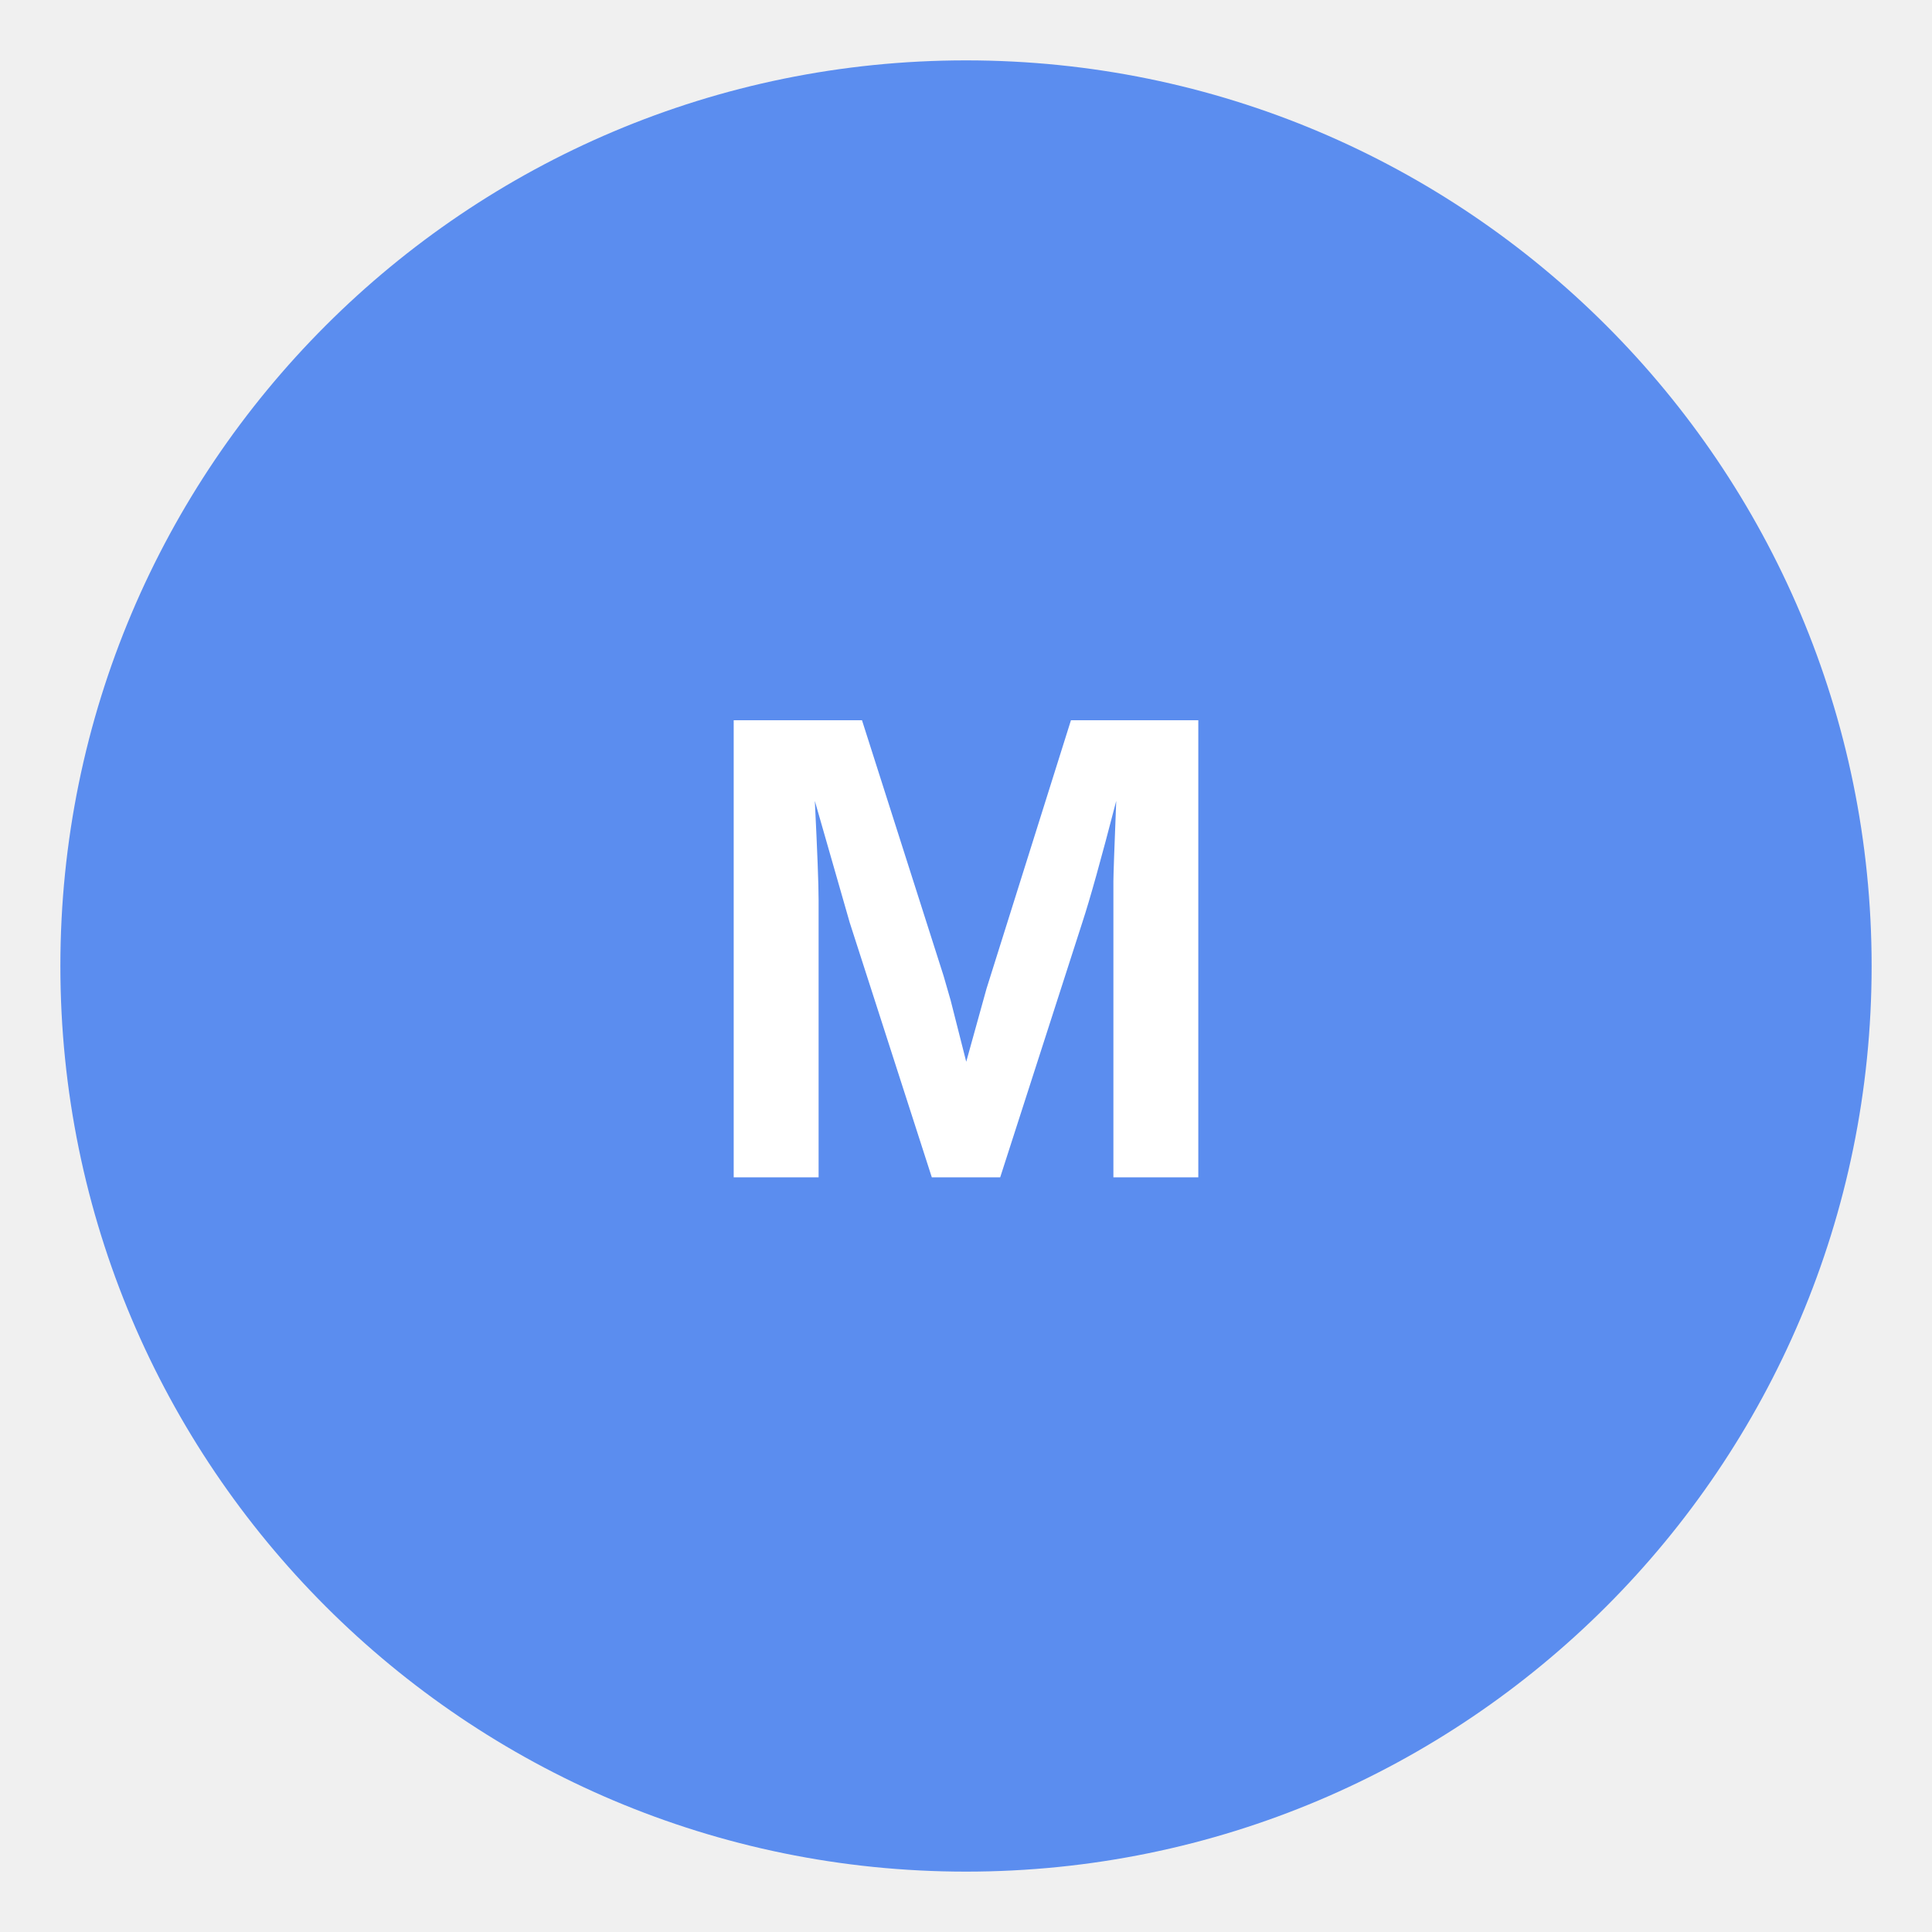
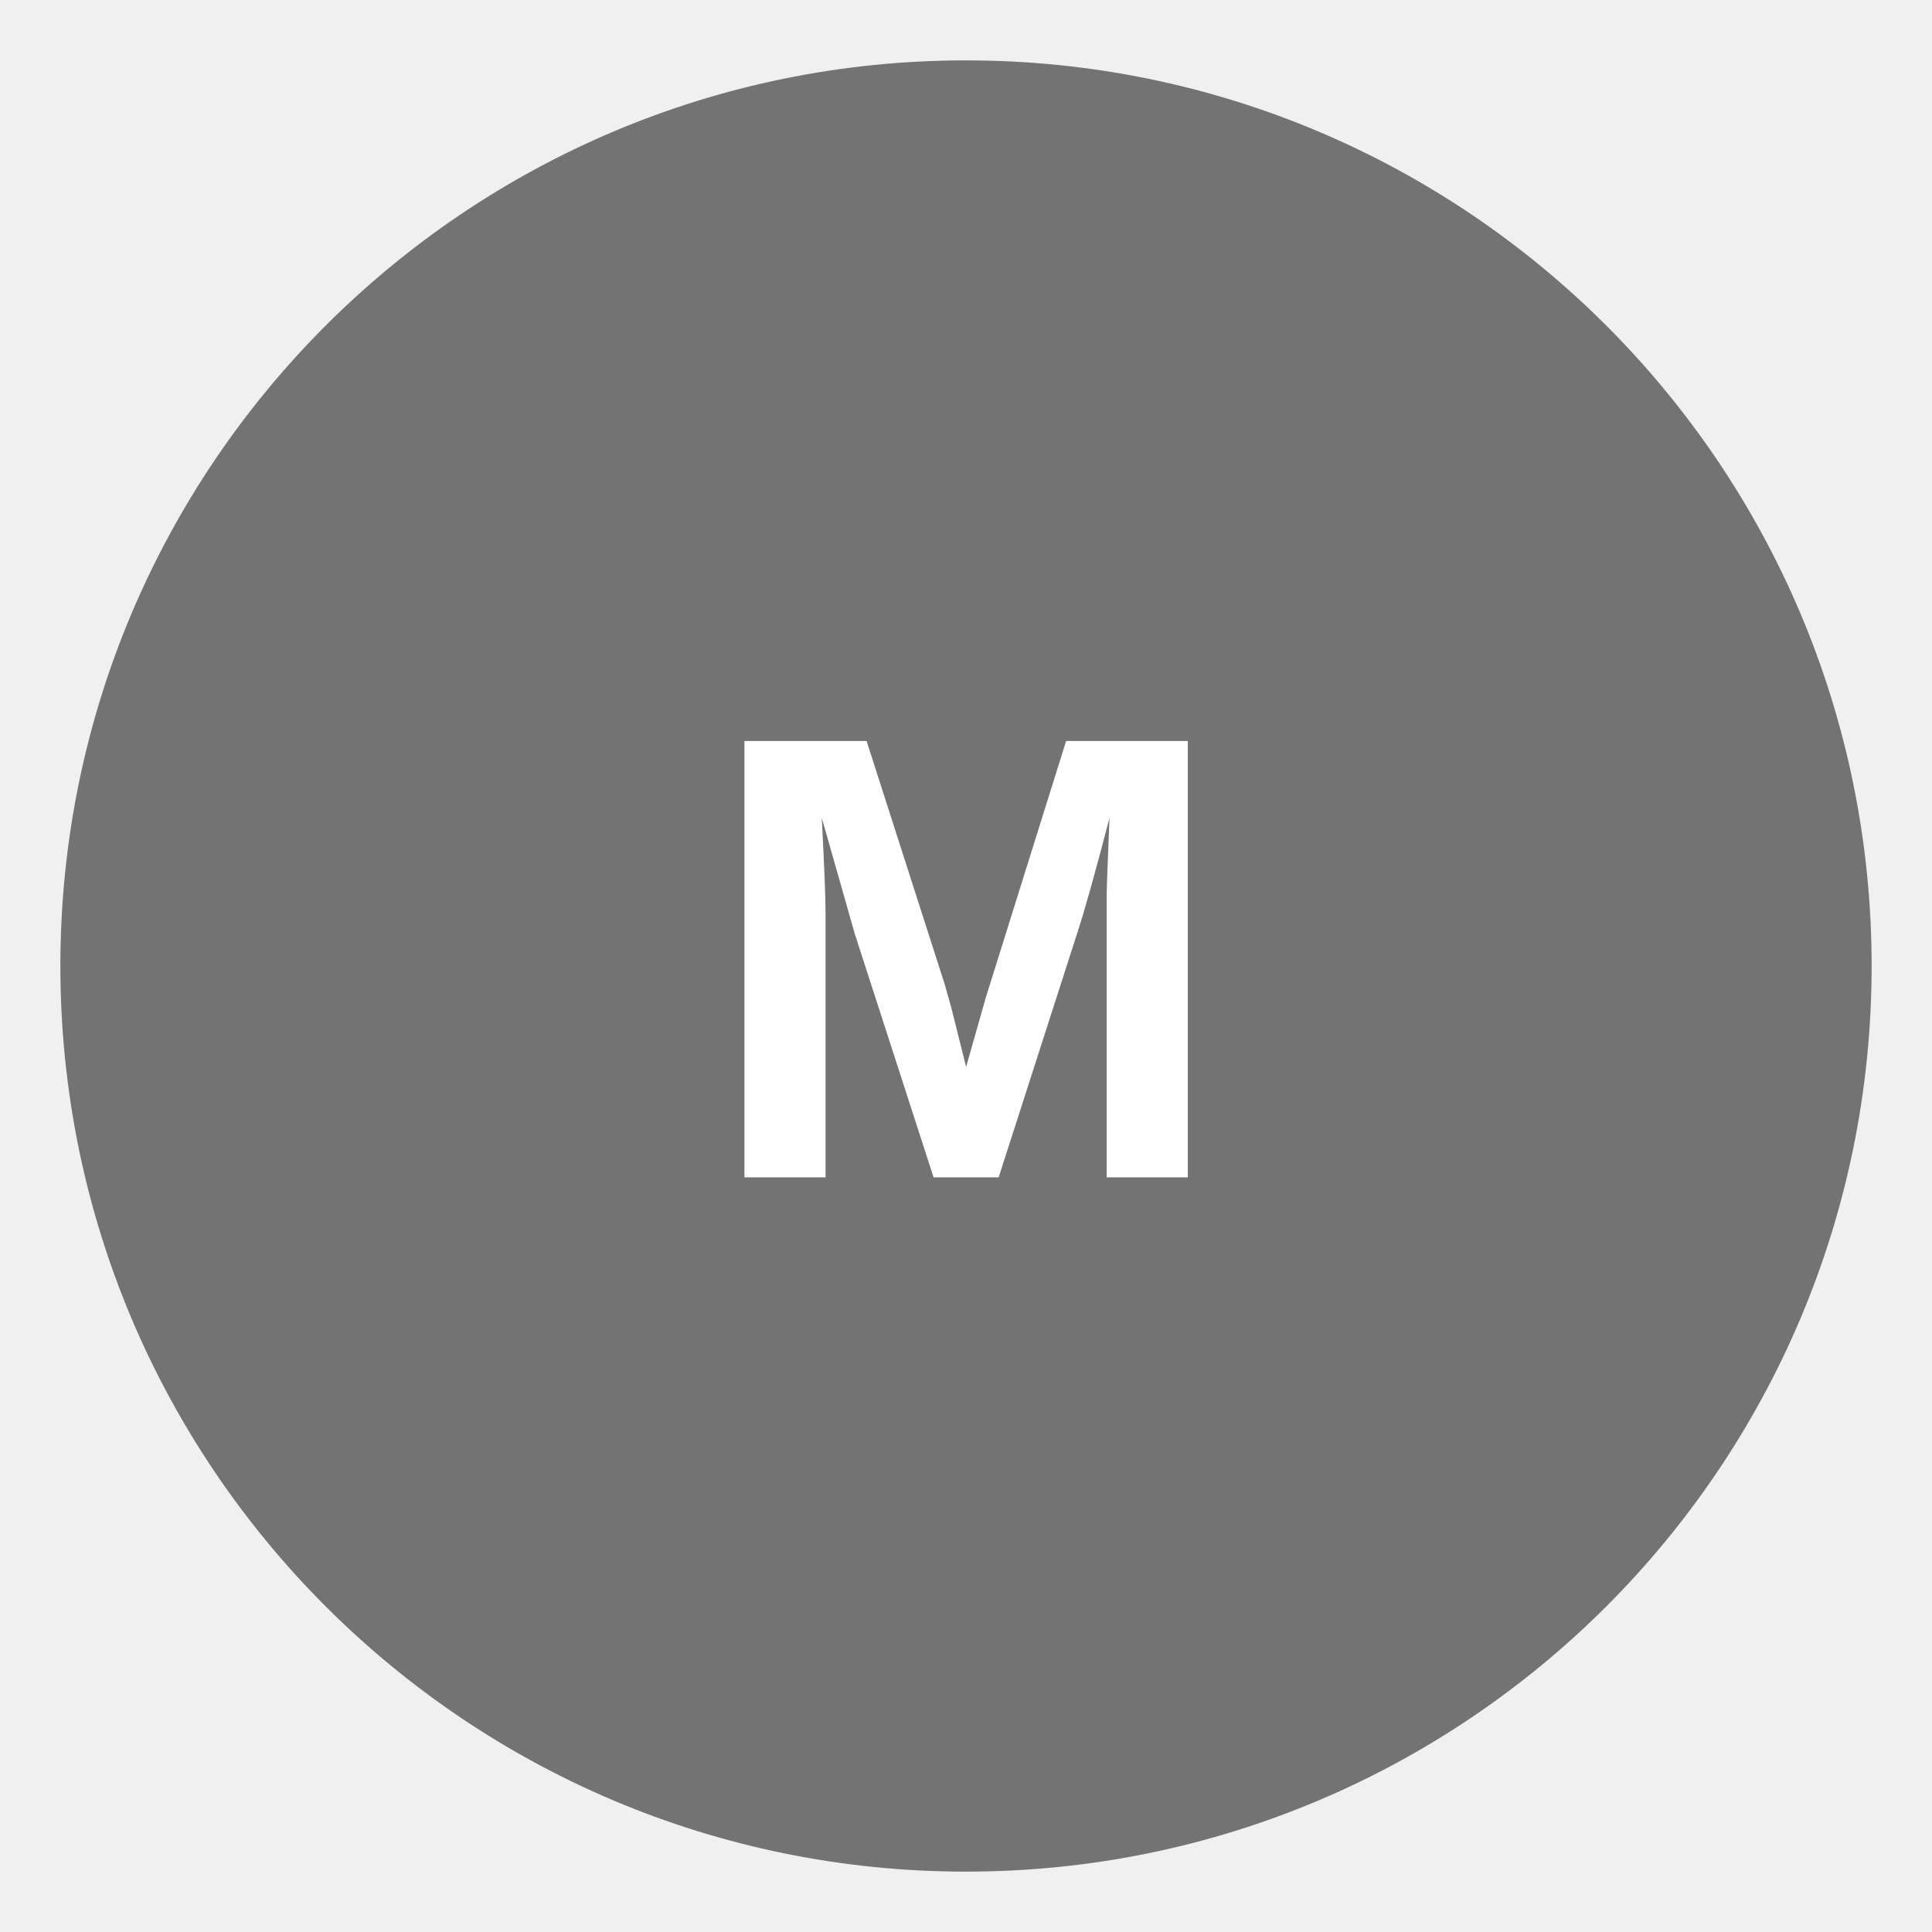
- <svg xmlns="http://www.w3.org/2000/svg" width="64" height="64" viewBox="0 0 64 64">
-   <circle cx="32" cy="32" r="30" fill="#5B8DEF" />
-   <text x="32" y="39" text-anchor="middle" font-family="Arial,Helvetica,sans-serif" font-size="22" font-weight="700" fill="white">M</text>
+ <svg xmlns="http://www.w3.org/2000/svg" viewBox="0 0 64 64">
+   <circle cx="32" cy="32" r="30" fill="#737373" />
+   <text x="32" y="39" text-anchor="middle" font-family="Arial" font-size="21" font-weight="700" fill="white">M</text>
</svg>
